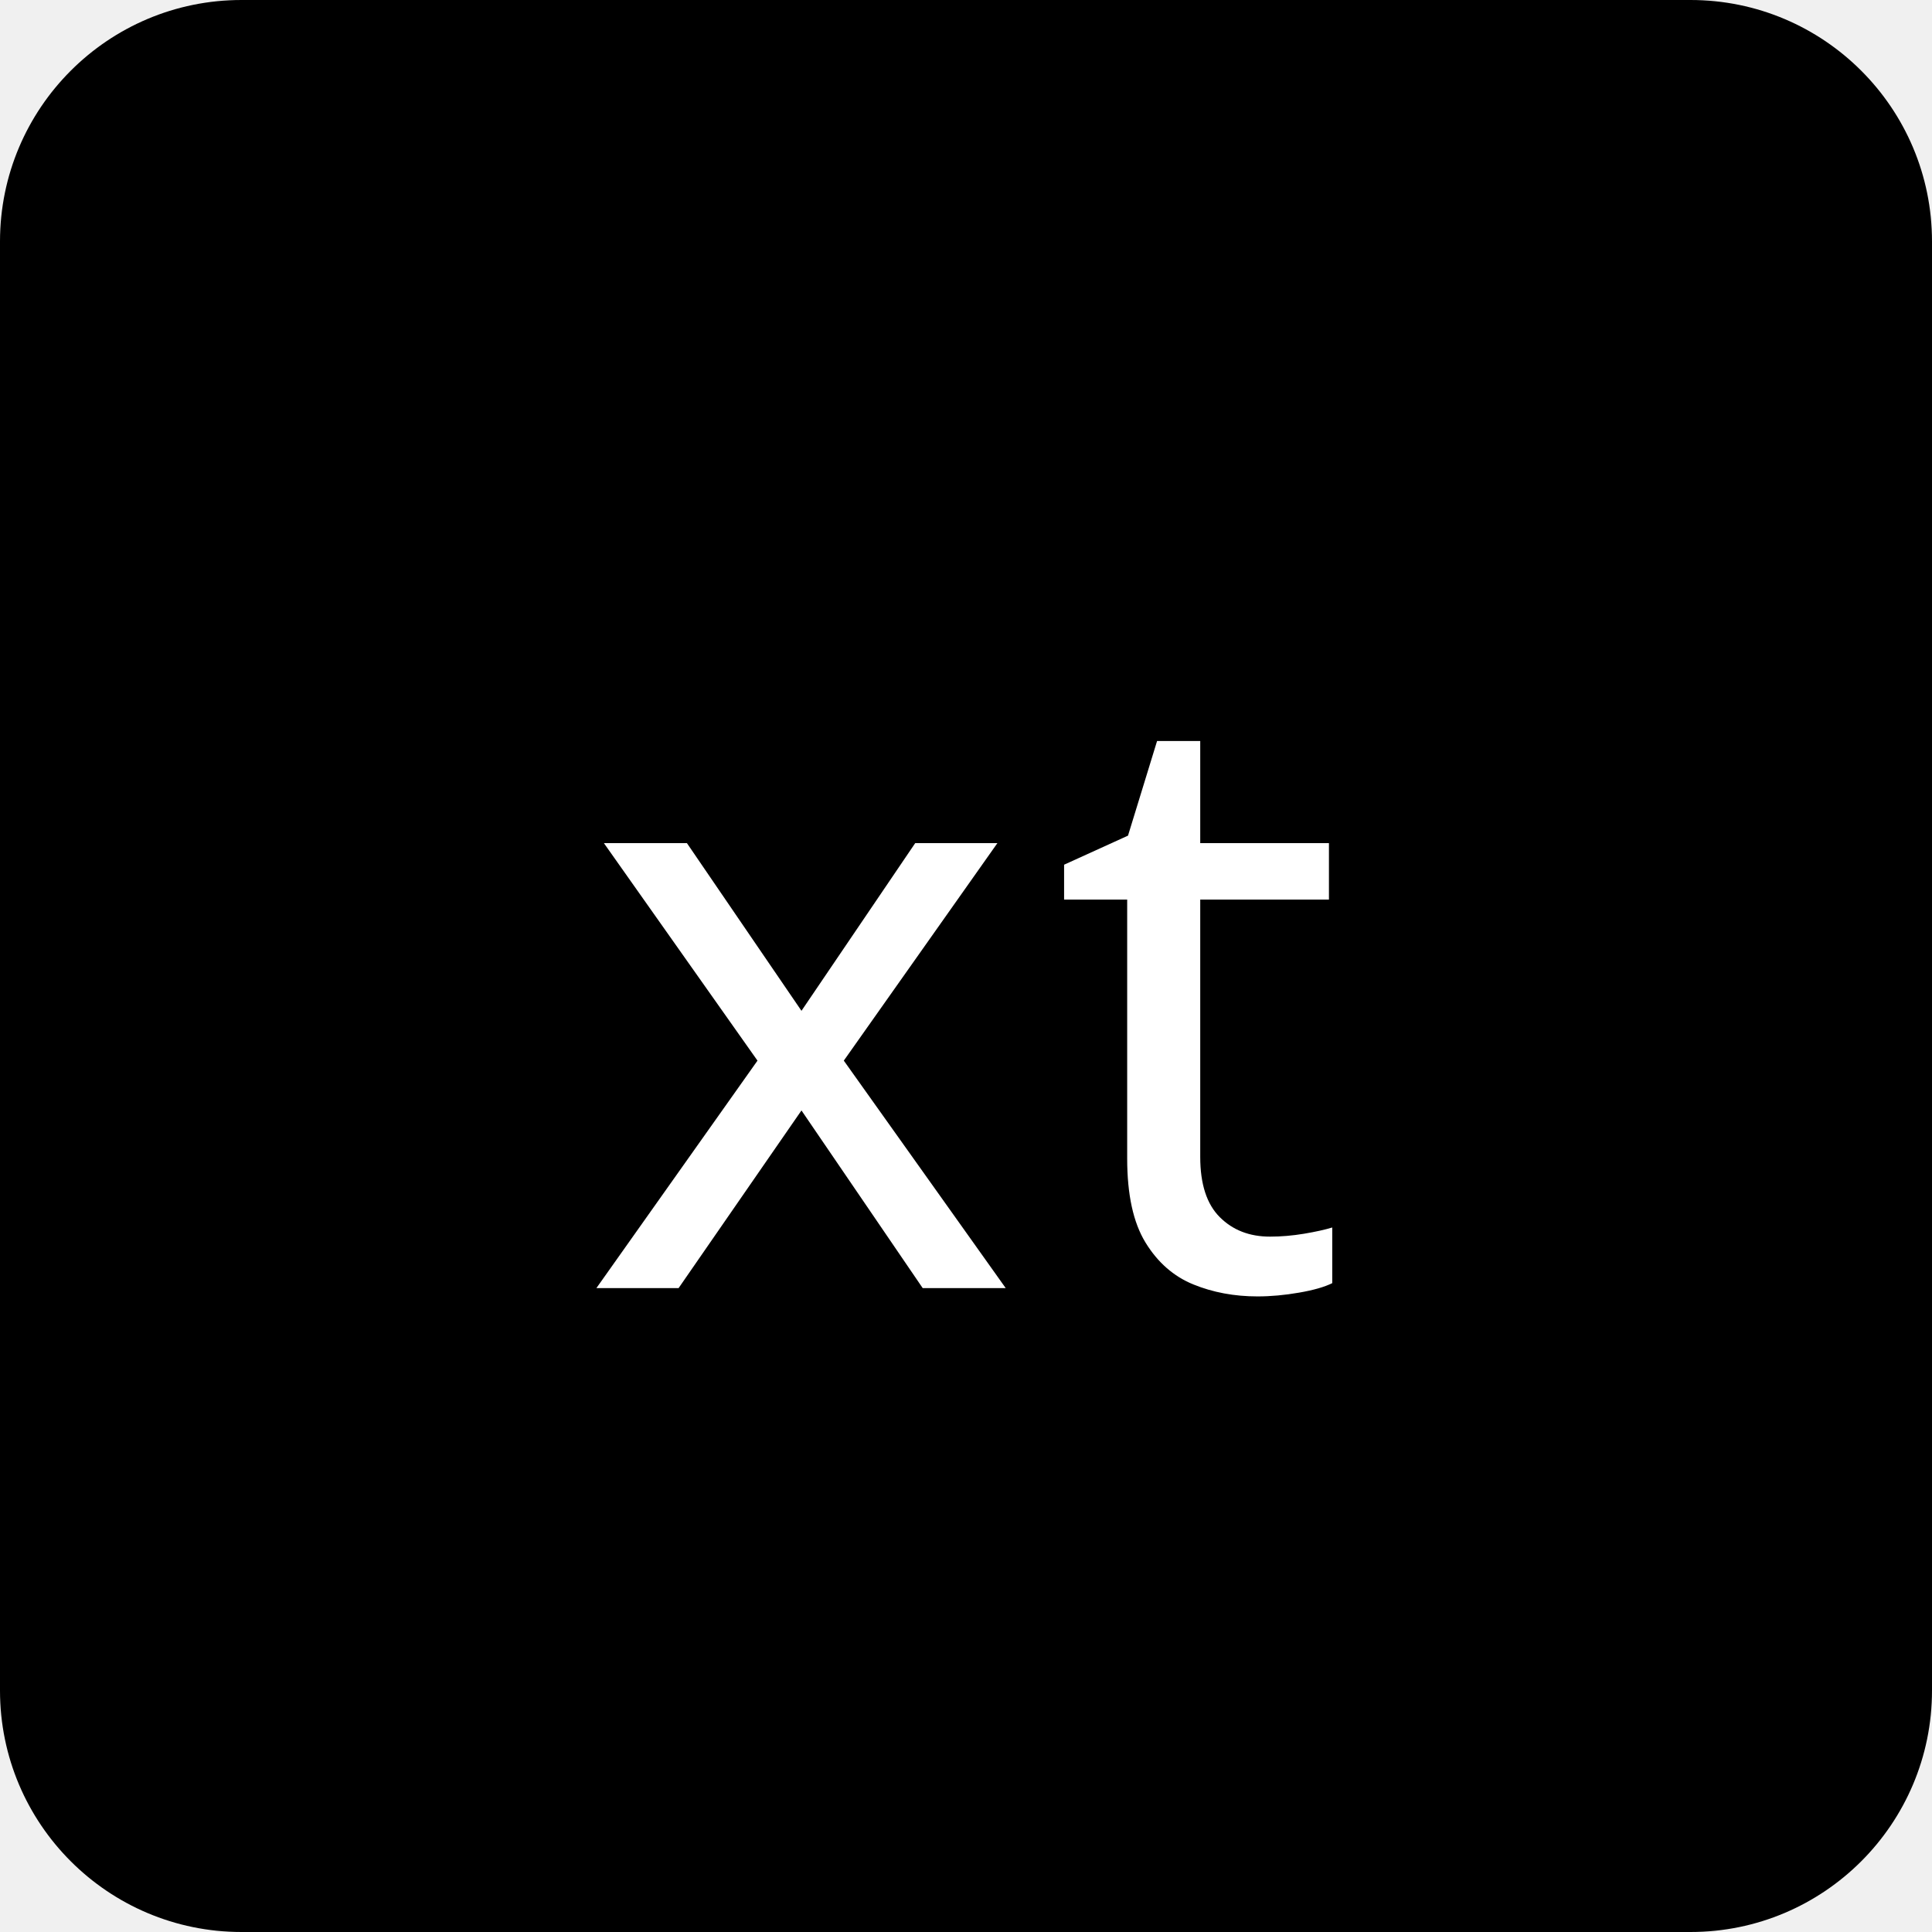
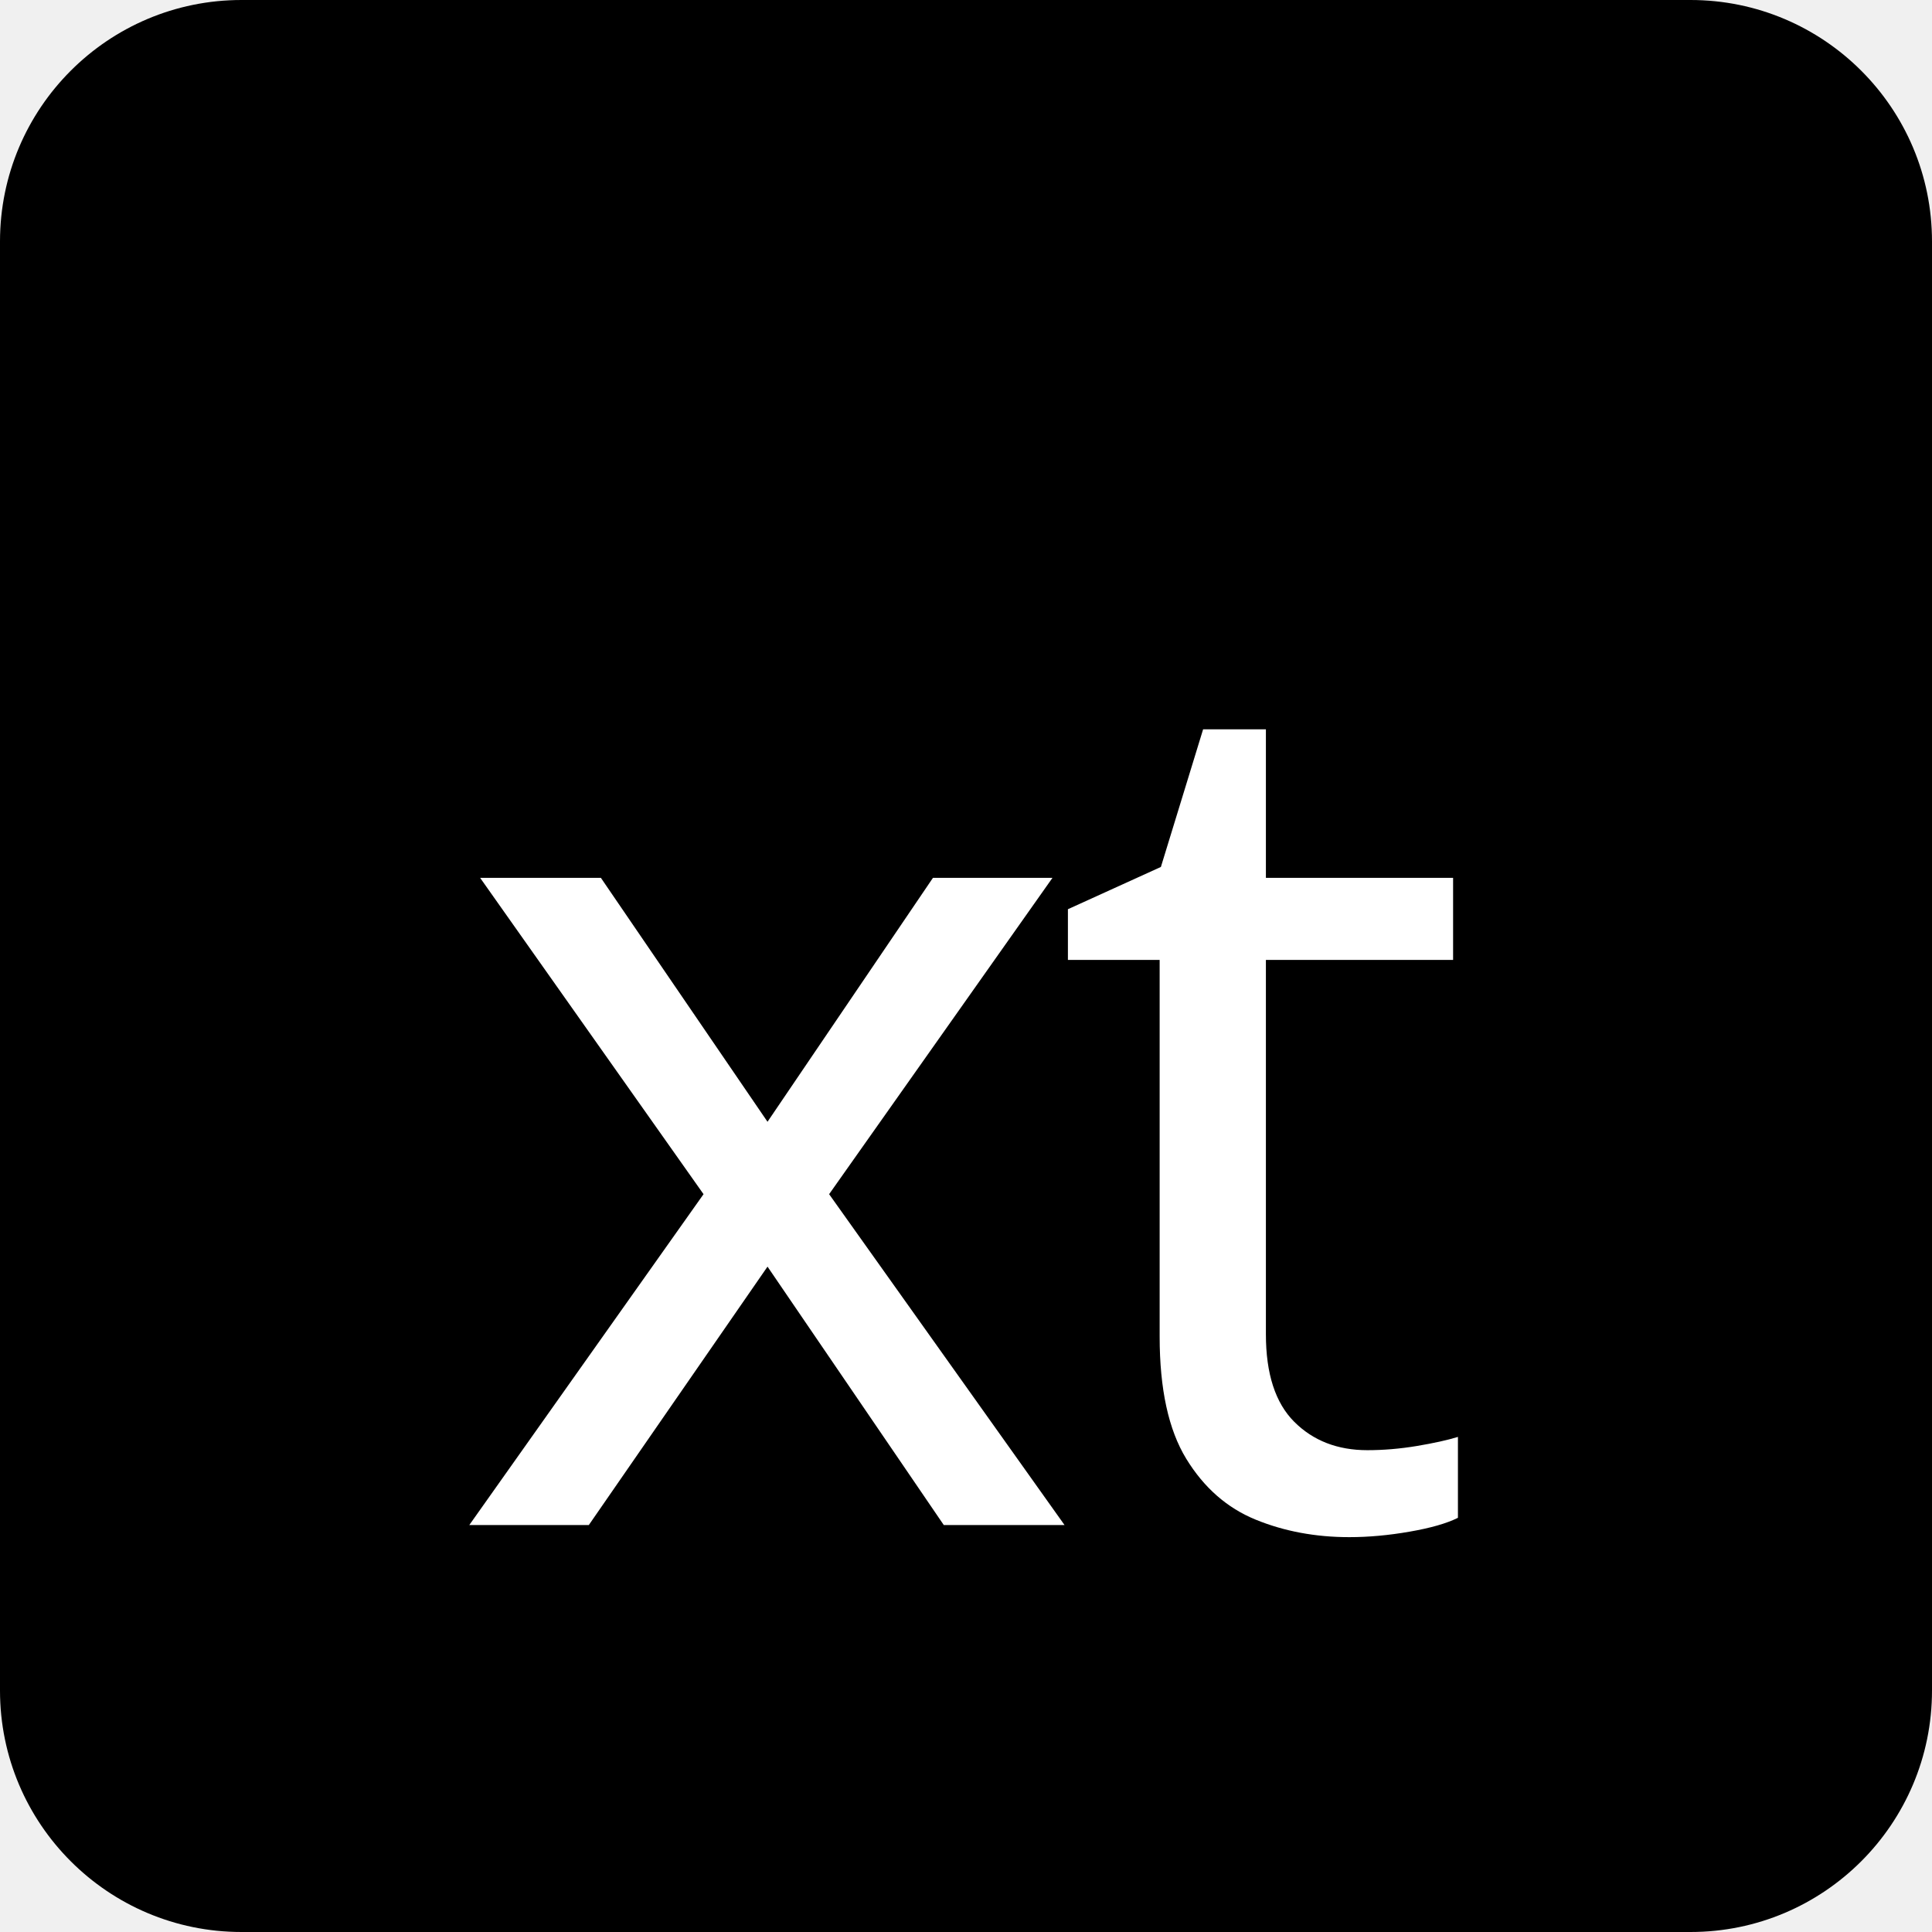
<svg xmlns="http://www.w3.org/2000/svg" viewBox="0 0 512 512">
  <rect width="512" height="512" rx="64" fill="#000" />
-   <text x="256" y="256" text-anchor="middle" dominant-baseline="central" font-family="system-ui, sans-serif" font-size="220" font-weight="300" letter-spacing="8" fill="#fff">xt</text>
+   <text x="256" y="280" text-anchor="middle" dominant-baseline="central" font-family="system-ui, sans-serif" font-size="320" font-weight="400" letter-spacing="-10" fill="#fff">xt</text>
</svg>
